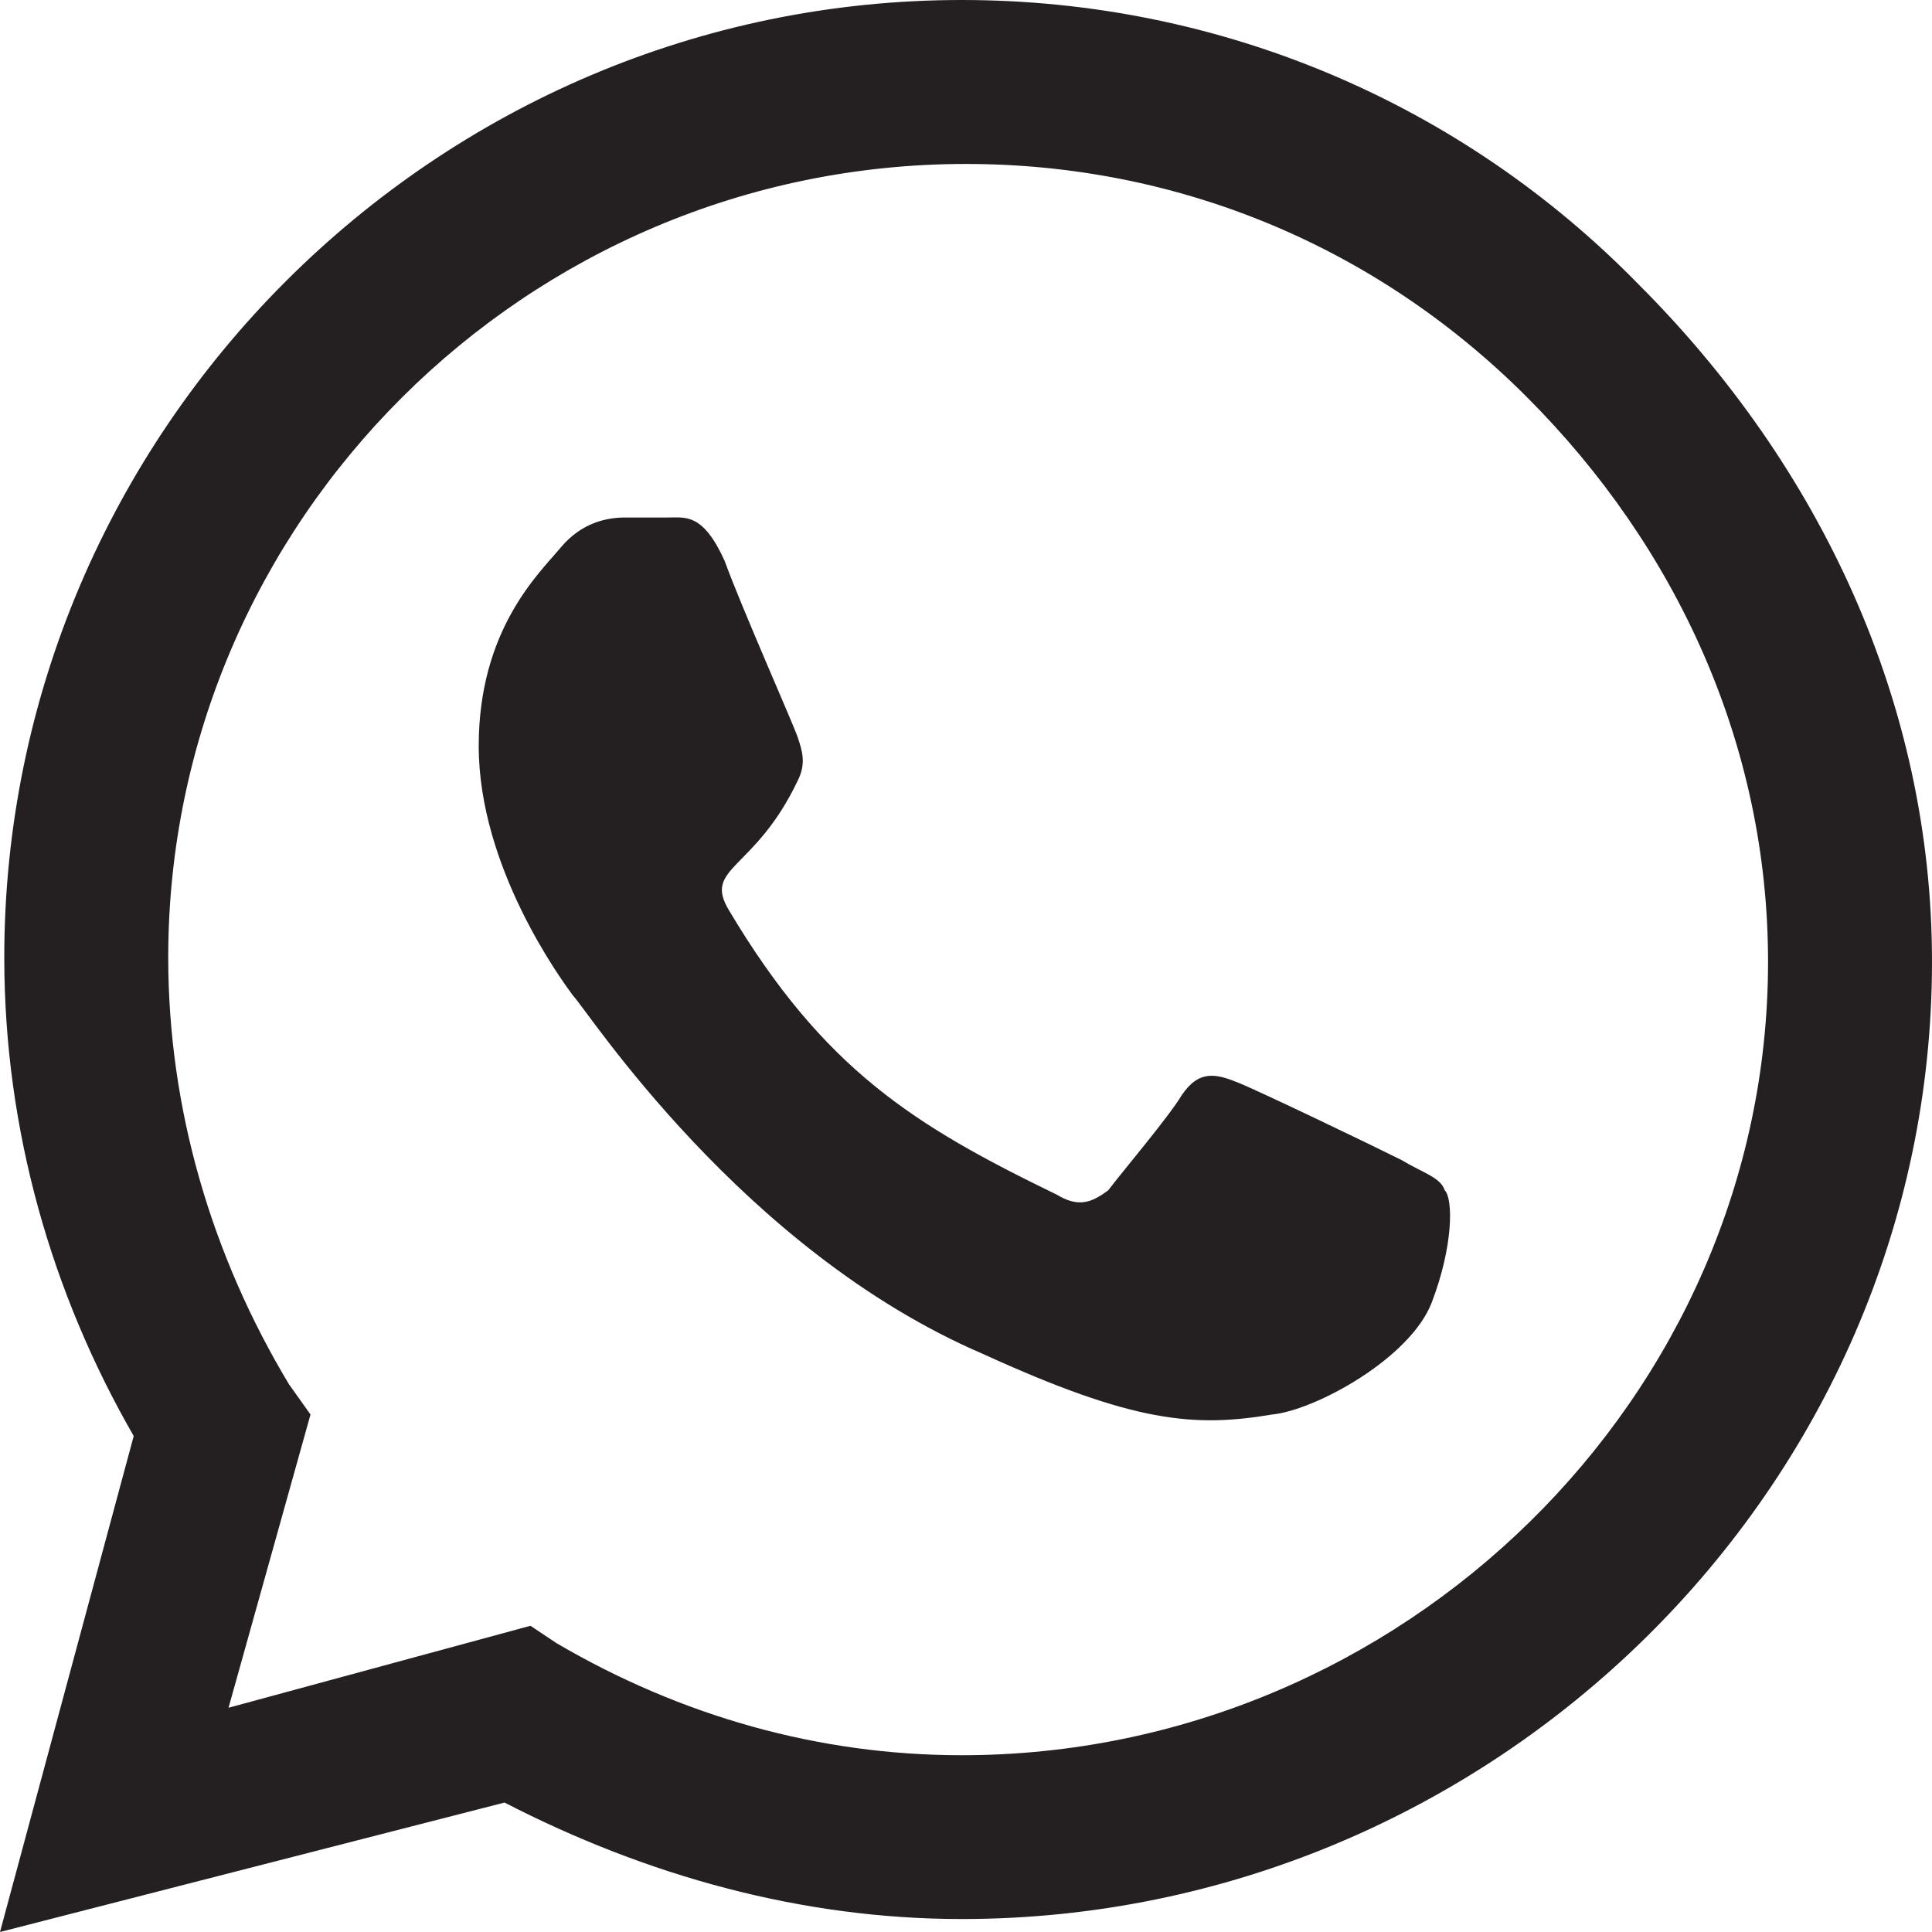
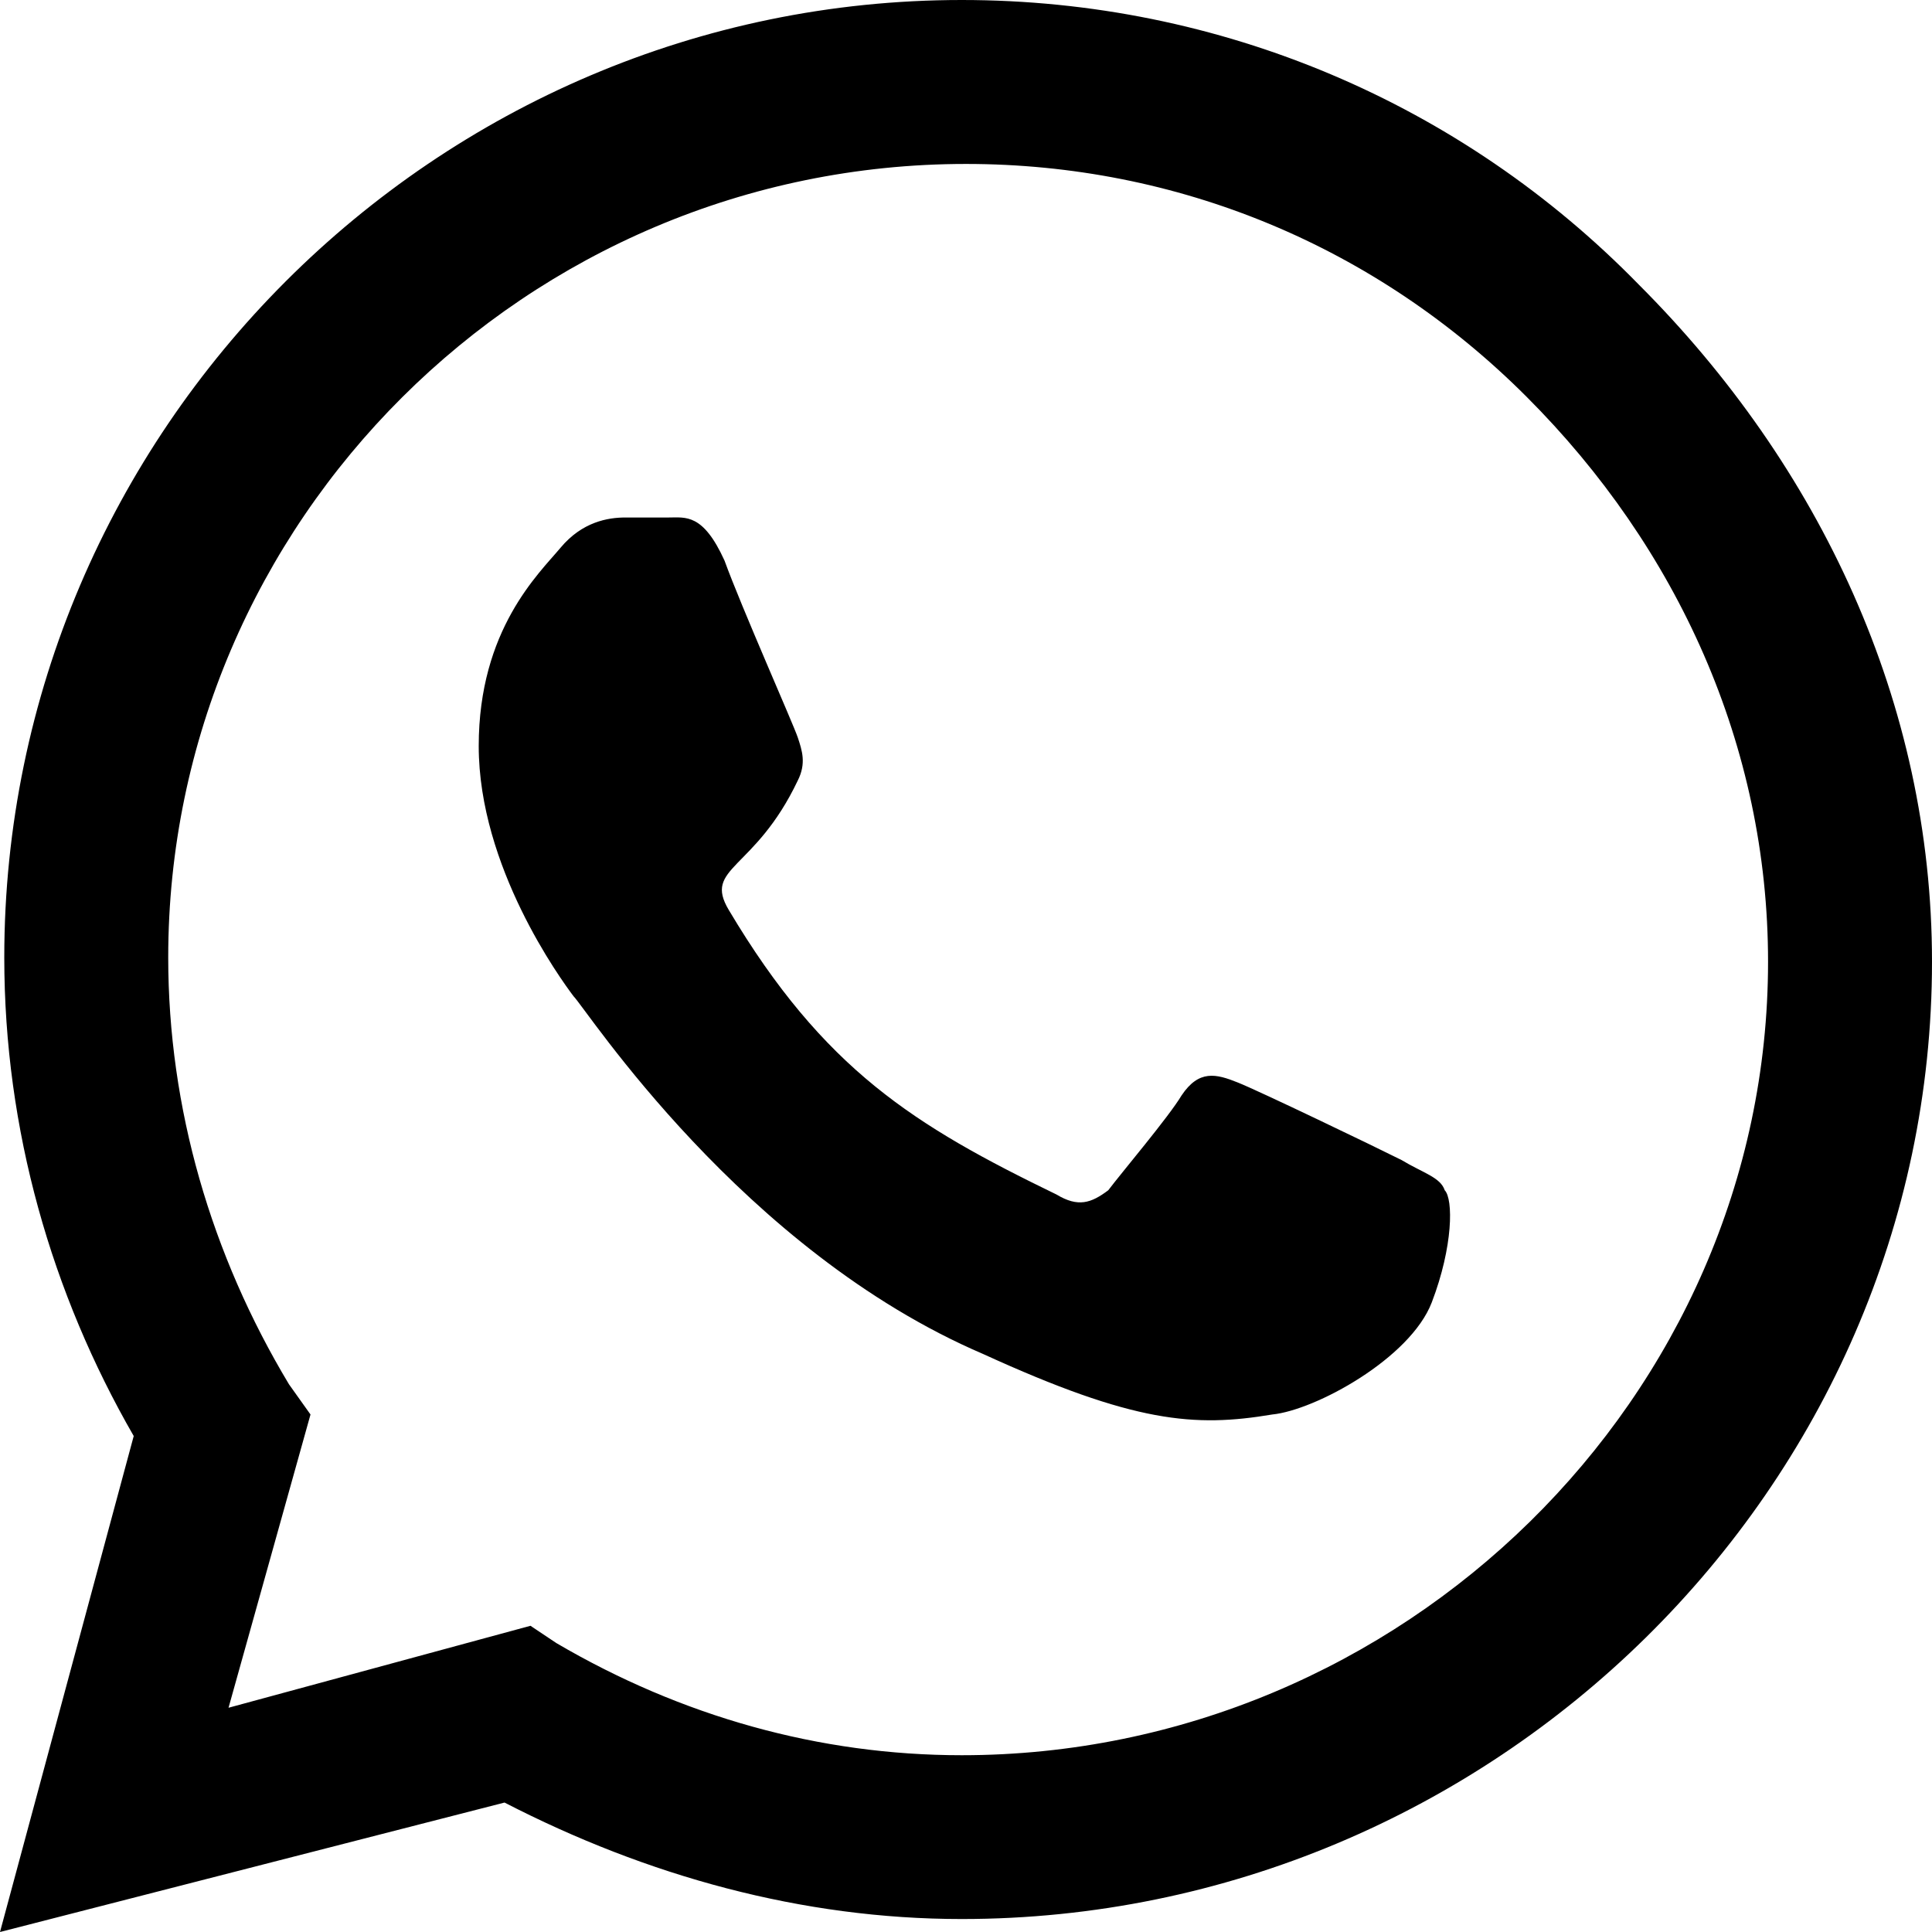
<svg xmlns="http://www.w3.org/2000/svg" width="14" height="14" viewBox="0 0 14 14" fill="none">
-   <path d="M11.875 2.062C10.594 0.75 8.844 0 6.969 0C3.156 0 0.031 3.125 0.031 6.938C0.031 8.188 0.375 9.375 0.969 10.406L0 14L3.656 13.062C4.688 13.594 5.812 13.906 6.969 13.906C10.812 13.906 14 10.781 14 6.969C14 5.094 13.188 3.375 11.875 2.062ZM6.969 12.719C5.938 12.719 4.938 12.438 4.031 11.906L3.844 11.781L1.656 12.375L2.25 10.25L2.094 10.031C1.531 9.094 1.219 8.031 1.219 6.938C1.219 3.781 3.812 1.188 7 1.188C8.531 1.188 9.969 1.781 11.062 2.875C12.156 3.969 12.812 5.406 12.812 6.969C12.812 10.125 10.156 12.719 6.969 12.719ZM10.156 8.406C9.969 8.312 9.125 7.906 8.969 7.844C8.812 7.781 8.688 7.75 8.562 7.938C8.469 8.094 8.125 8.5 8.031 8.625C7.906 8.719 7.812 8.75 7.656 8.656C6.625 8.156 5.969 7.75 5.281 6.594C5.094 6.281 5.469 6.312 5.781 5.656C5.844 5.531 5.812 5.438 5.781 5.344C5.75 5.25 5.375 4.406 5.25 4.062C5.094 3.719 4.969 3.75 4.844 3.75C4.75 3.75 4.625 3.75 4.531 3.75C4.406 3.75 4.219 3.781 4.062 3.969C3.906 4.156 3.469 4.562 3.469 5.406C3.469 6.281 4.062 7.094 4.156 7.219C4.25 7.312 5.375 9.062 7.125 9.812C8.219 10.312 8.656 10.344 9.219 10.25C9.531 10.219 10.219 9.844 10.375 9.438C10.531 9.031 10.531 8.688 10.469 8.625C10.438 8.531 10.312 8.5 10.156 8.406Z" fill="#241F20" />
+   <path d="M11.875 2.062C10.594 0.75 8.844 0 6.969 0C3.156 0 0.031 3.125 0.031 6.938C0.031 8.188 0.375 9.375 0.969 10.406L0 14L3.656 13.062C4.688 13.594 5.812 13.906 6.969 13.906C10.812 13.906 14 10.781 14 6.969C14 5.094 13.188 3.375 11.875 2.062ZM6.969 12.719C5.938 12.719 4.938 12.438 4.031 11.906L3.844 11.781L1.656 12.375L2.25 10.25L2.094 10.031C1.531 9.094 1.219 8.031 1.219 6.938C1.219 3.781 3.812 1.188 7 1.188C8.531 1.188 9.969 1.781 11.062 2.875C12.156 3.969 12.812 5.406 12.812 6.969C12.812 10.125 10.156 12.719 6.969 12.719ZM10.156 8.406C9.969 8.312 9.125 7.906 8.969 7.844C8.812 7.781 8.688 7.75 8.562 7.938C8.469 8.094 8.125 8.5 8.031 8.625C7.906 8.719 7.812 8.75 7.656 8.656C6.625 8.156 5.969 7.75 5.281 6.594C5.094 6.281 5.469 6.312 5.781 5.656C5.844 5.531 5.812 5.438 5.781 5.344C5.75 5.25 5.375 4.406 5.25 4.062C5.094 3.719 4.969 3.75 4.844 3.75C4.75 3.75 4.625 3.75 4.531 3.75C4.406 3.75 4.219 3.781 4.062 3.969C3.906 4.156 3.469 4.562 3.469 5.406C3.469 6.281 4.062 7.094 4.156 7.219C4.25 7.312 5.375 9.062 7.125 9.812C8.219 10.312 8.656 10.344 9.219 10.25C9.531 10.219 10.219 9.844 10.375 9.438C10.531 9.031 10.531 8.688 10.469 8.625C10.438 8.531 10.312 8.5 10.156 8.406Z" fill="#000" />
</svg>
